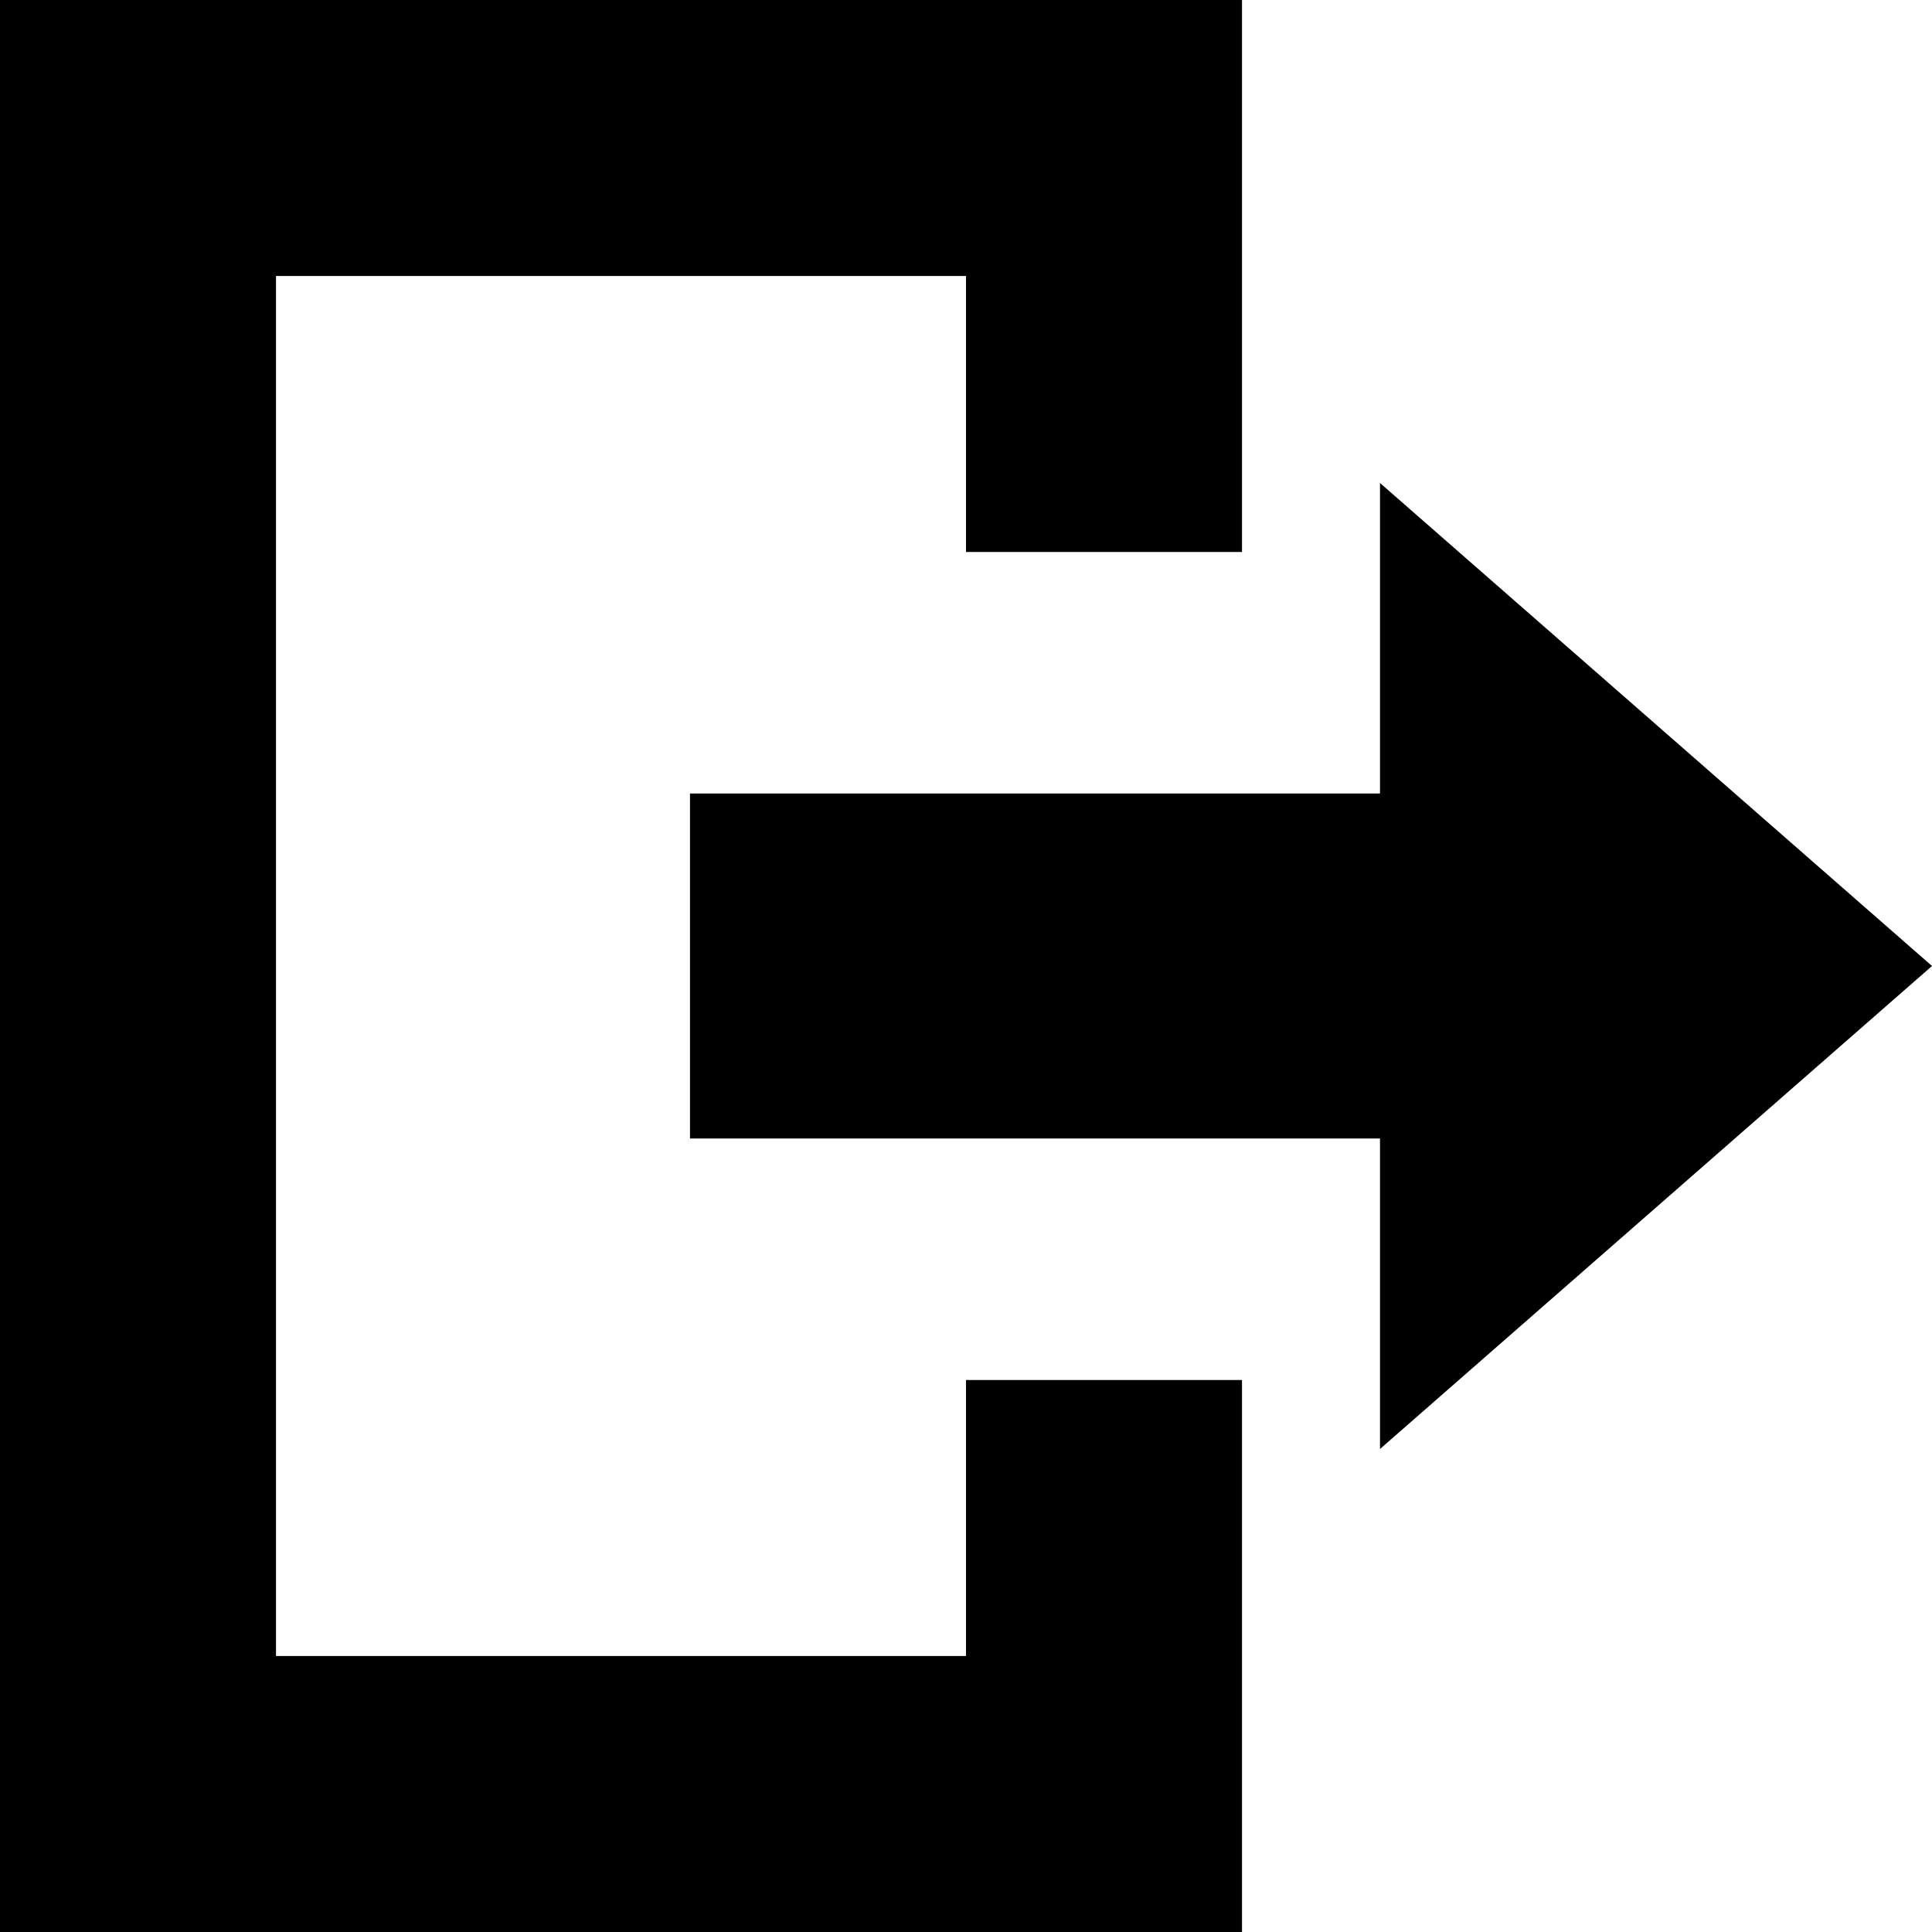
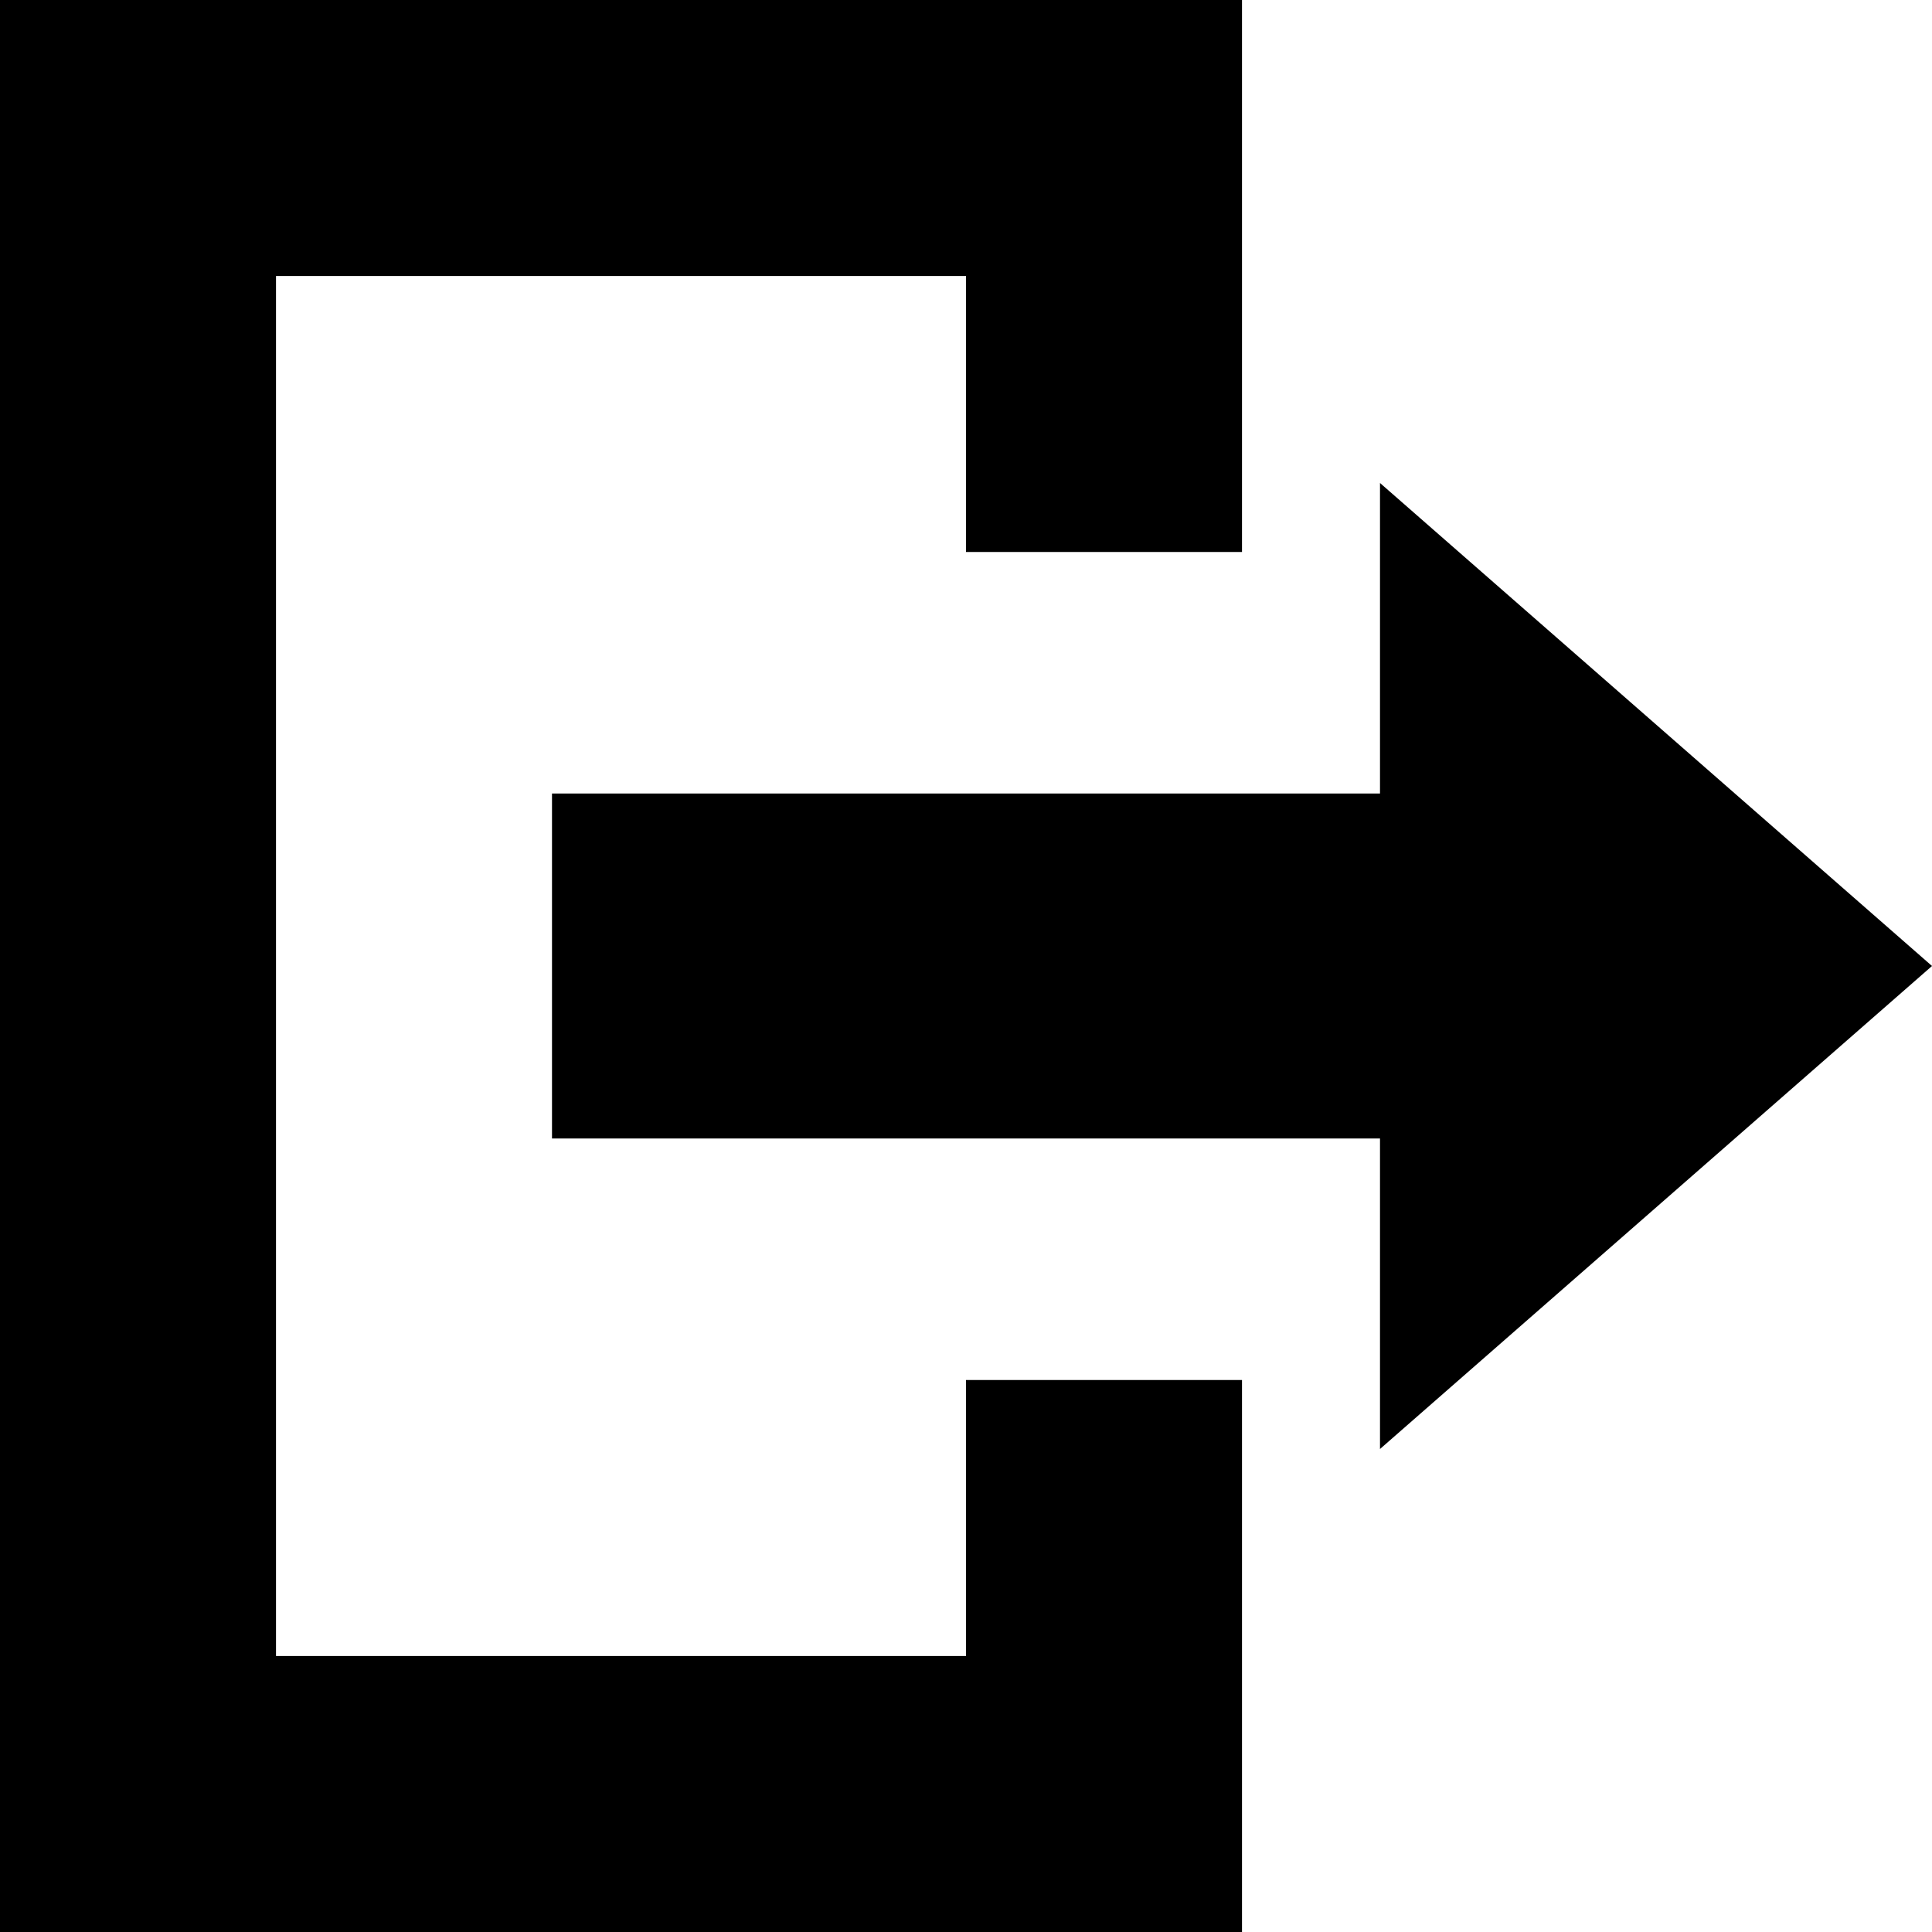
<svg xmlns="http://www.w3.org/2000/svg" version="1.1" width="100%" height="100%" viewBox="0 0 14 14" id="svg2">
  <defs id="defs6" />
  <rect width="14" height="14" x="0" y="0" id="canvas" style="fill:none;stroke:none;visibility:hidden" />
-   <path d="M 0,0 0,14 9,14 9,10 7,10 7,12 2,12 2,2 7,2 7,4 9,4 9,0 0,0 z m 10,3.5 0,2.25 -5,0 0,2.5 5,0 0,2.25 L 14,7 10,3.5 z" id="exit" style="fill:#000000;fill-opacity:1;stroke:none" />
+   <path d="M 0,0 0,14 9,14 9,10 7,10 7,12 2,12 2,2 7,2 7,4 9,4 9,0 z m 10,3.5 0,2.25 -6,0 0,2.5 6,0 0,2.25 4,-3.5 z" id="exit" style="fill:#000000;fill-opacity:1;stroke:none" />
</svg>
